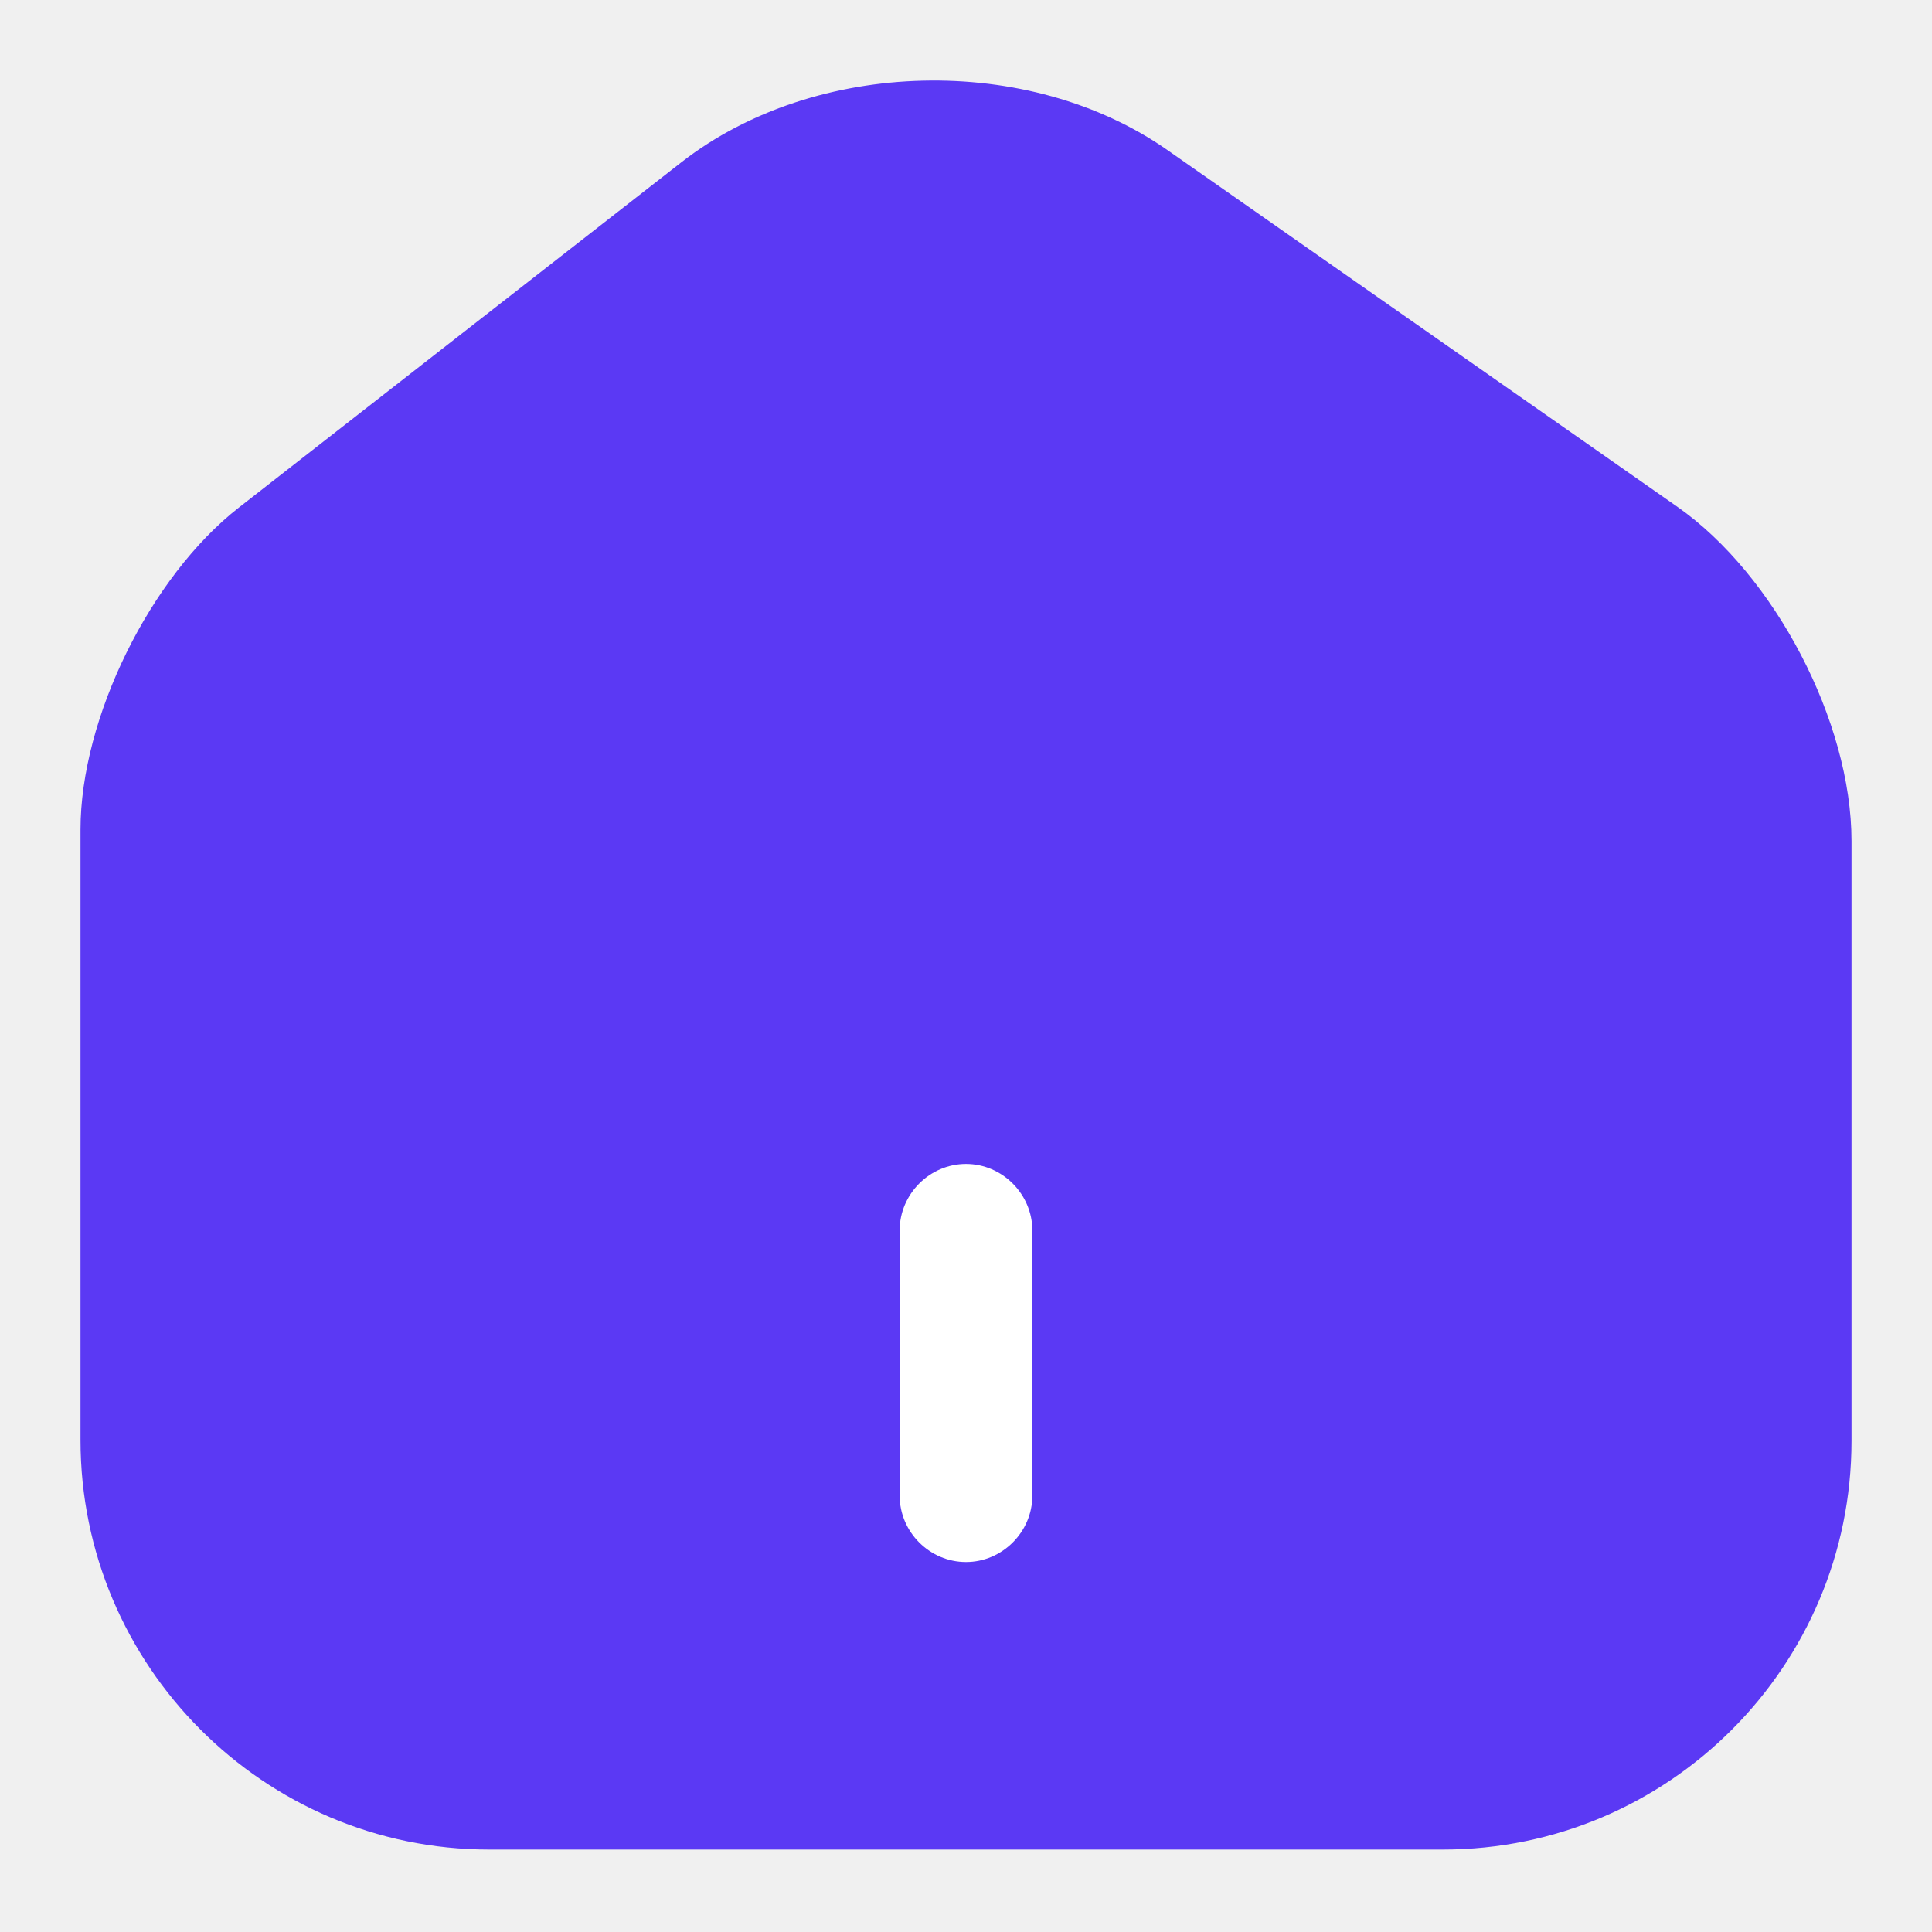
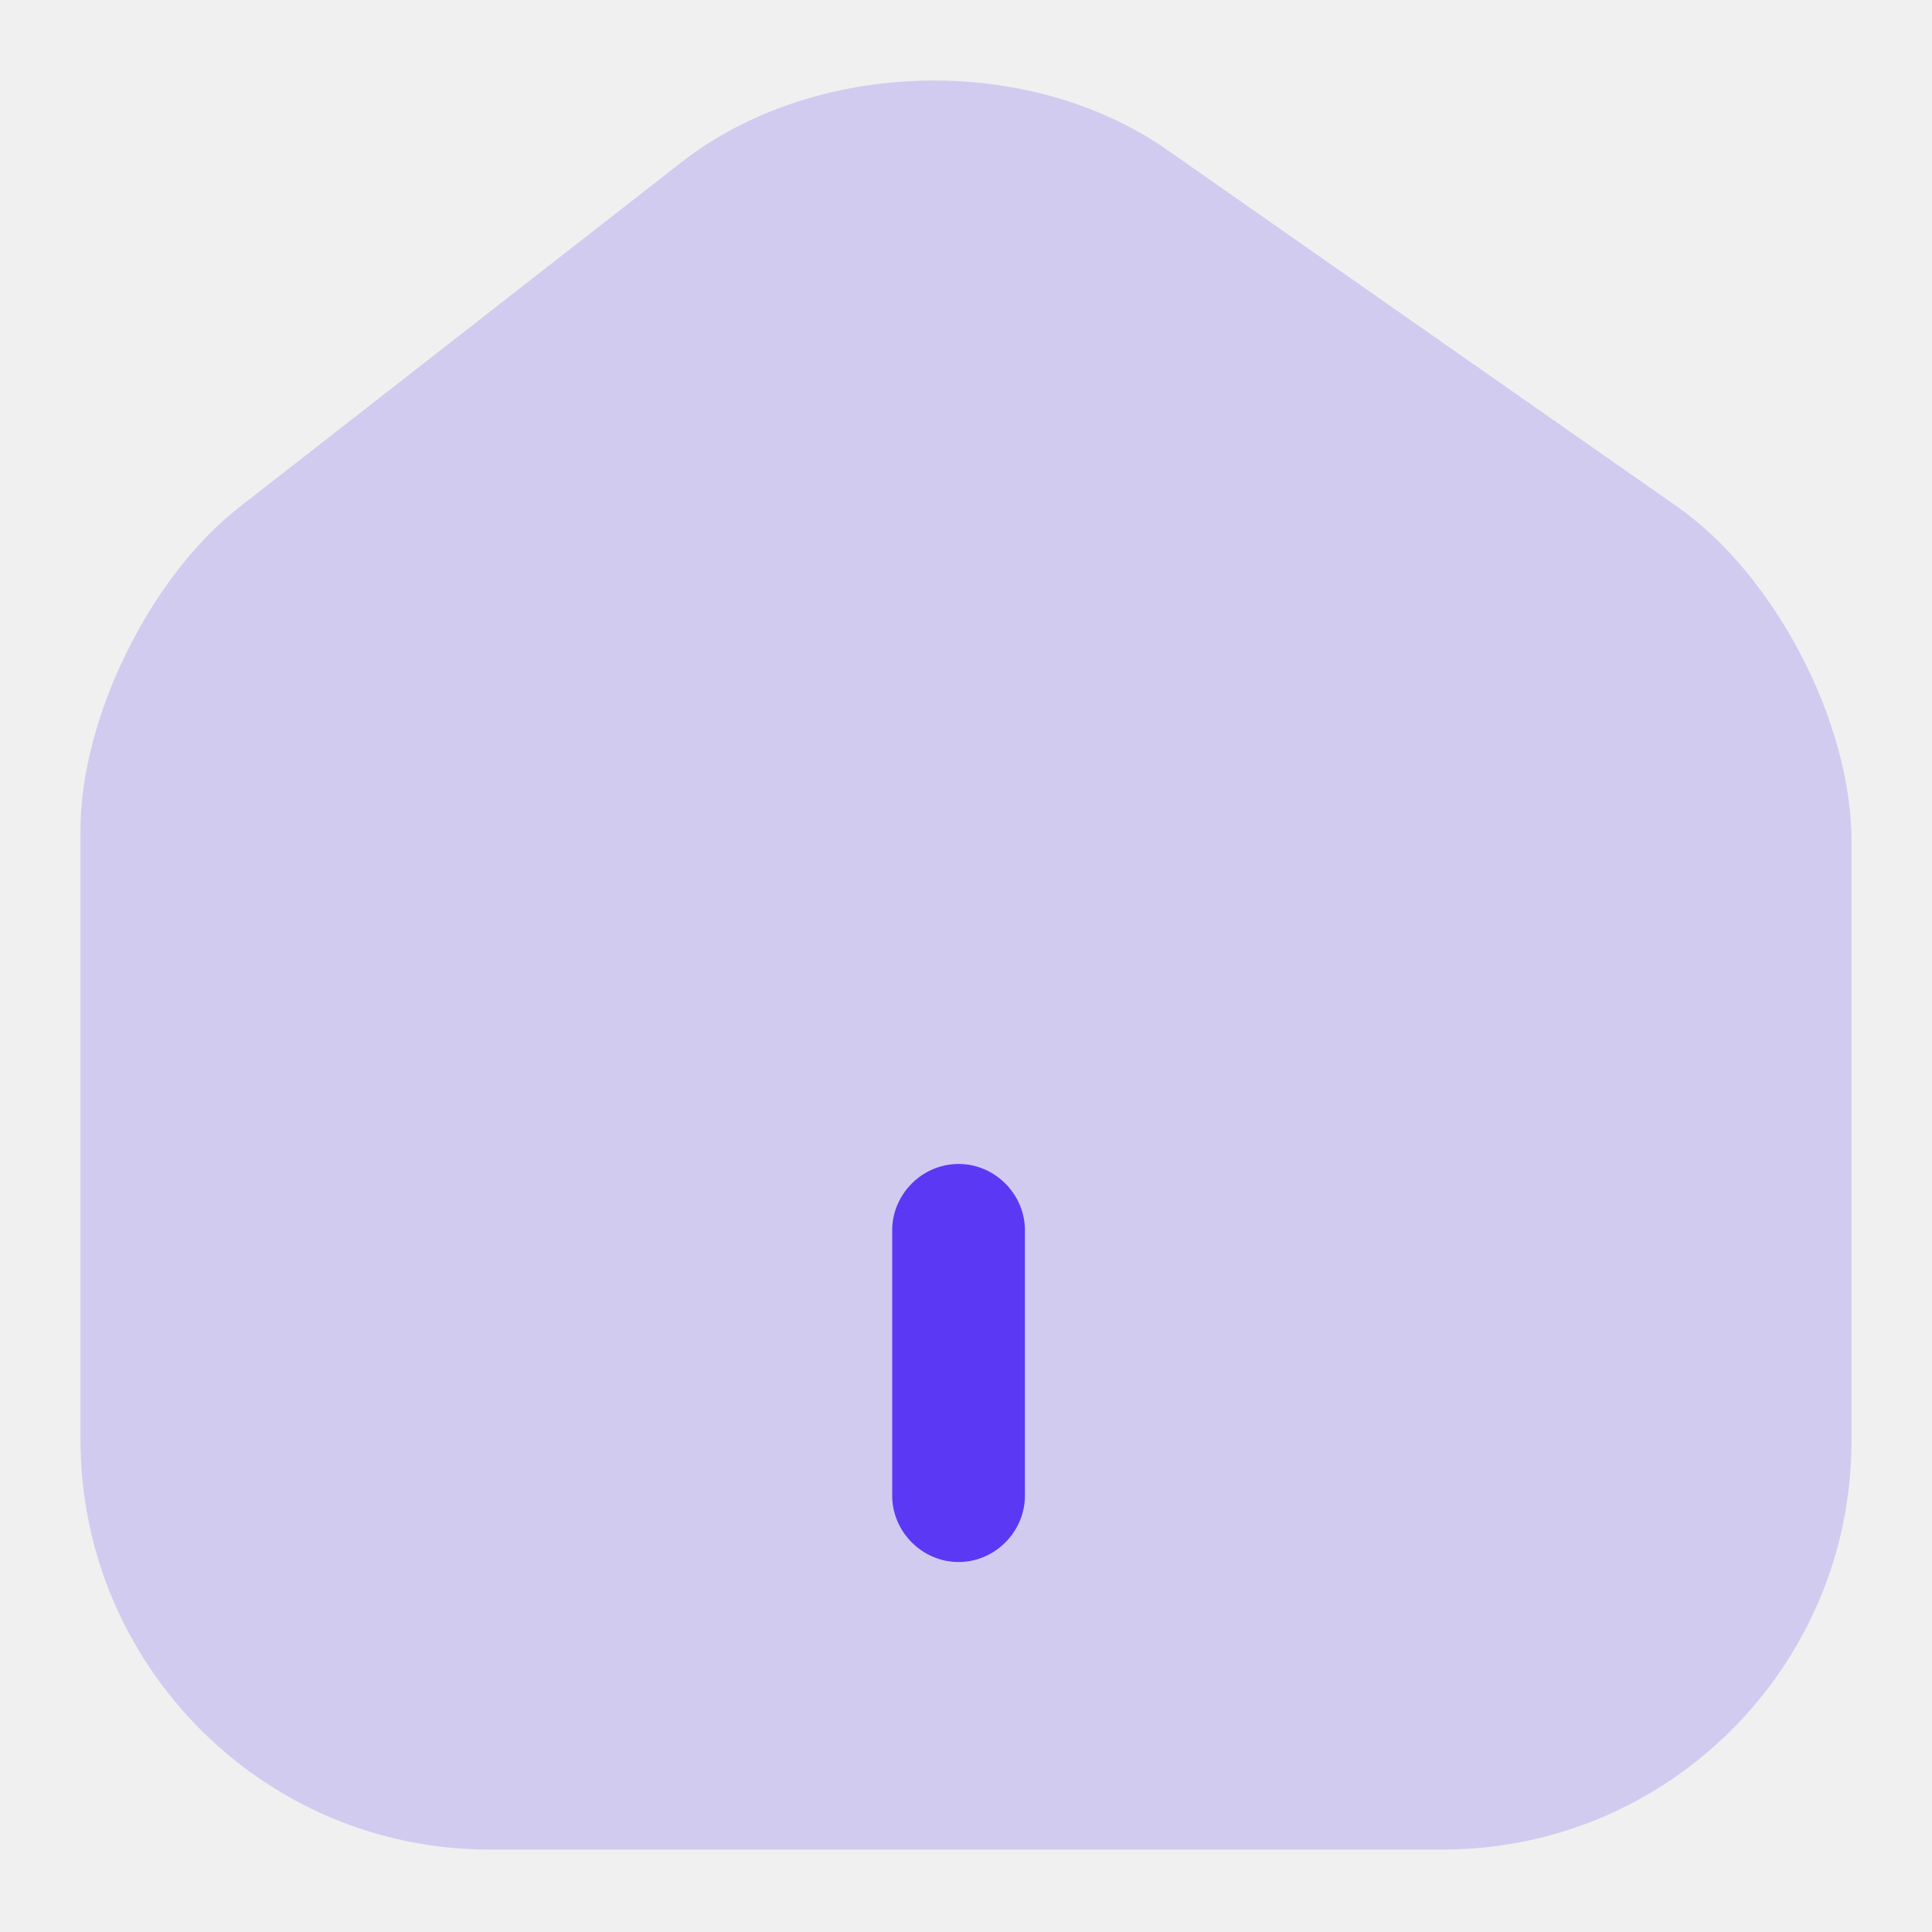
<svg xmlns="http://www.w3.org/2000/svg" width="24" height="24" viewBox="0 0 24 24" fill="none">
-   <path d="M14.505 1.866C12.78 0.657 10.132 0.723 8.473 2.009L2.967 6.305C1.868 7.162 1 8.921 1 10.305V17.888C1 20.69 3.275 22.976 6.077 22.976H17.923C20.725 22.976 23 20.701 23 17.899V10.448C23 8.965 22.044 7.14 20.835 6.294L14.505 1.866Z" fill="#5B39F4" />
-   <path d="M11.176 18.58V15.284C11.176 14.833 11.549 14.459 12 14.459C12.45 14.459 12.824 14.833 12.824 15.284V18.58C12.824 19.031 12.45 19.404 12 19.404C11.549 19.404 11.176 19.031 11.176 18.58Z" fill="white" />
+   <path d="M14.505 1.866C12.78 0.657 10.132 0.723 8.473 2.009L2.967 6.305C1.868 7.162 1 8.921 1 10.305V17.888C1 20.69 3.275 22.976 6.077 22.976H17.923C20.725 22.976 23 20.701 23 17.899V10.448C23 8.965 22.044 7.14 20.835 6.294L14.505 1.866Z" fill="#5B39F4" fill-opacity="0.2" />
+   <path d="M11.083 18.579V15.283C11.083 14.833 11.457 14.459 11.908 14.459C12.358 14.459 12.732 14.833 12.732 15.283V18.579C12.732 19.03 12.358 19.404 11.908 19.404C11.457 19.404 11.083 19.03 11.083 18.579Z" fill="#5B39F4" />
</svg>
